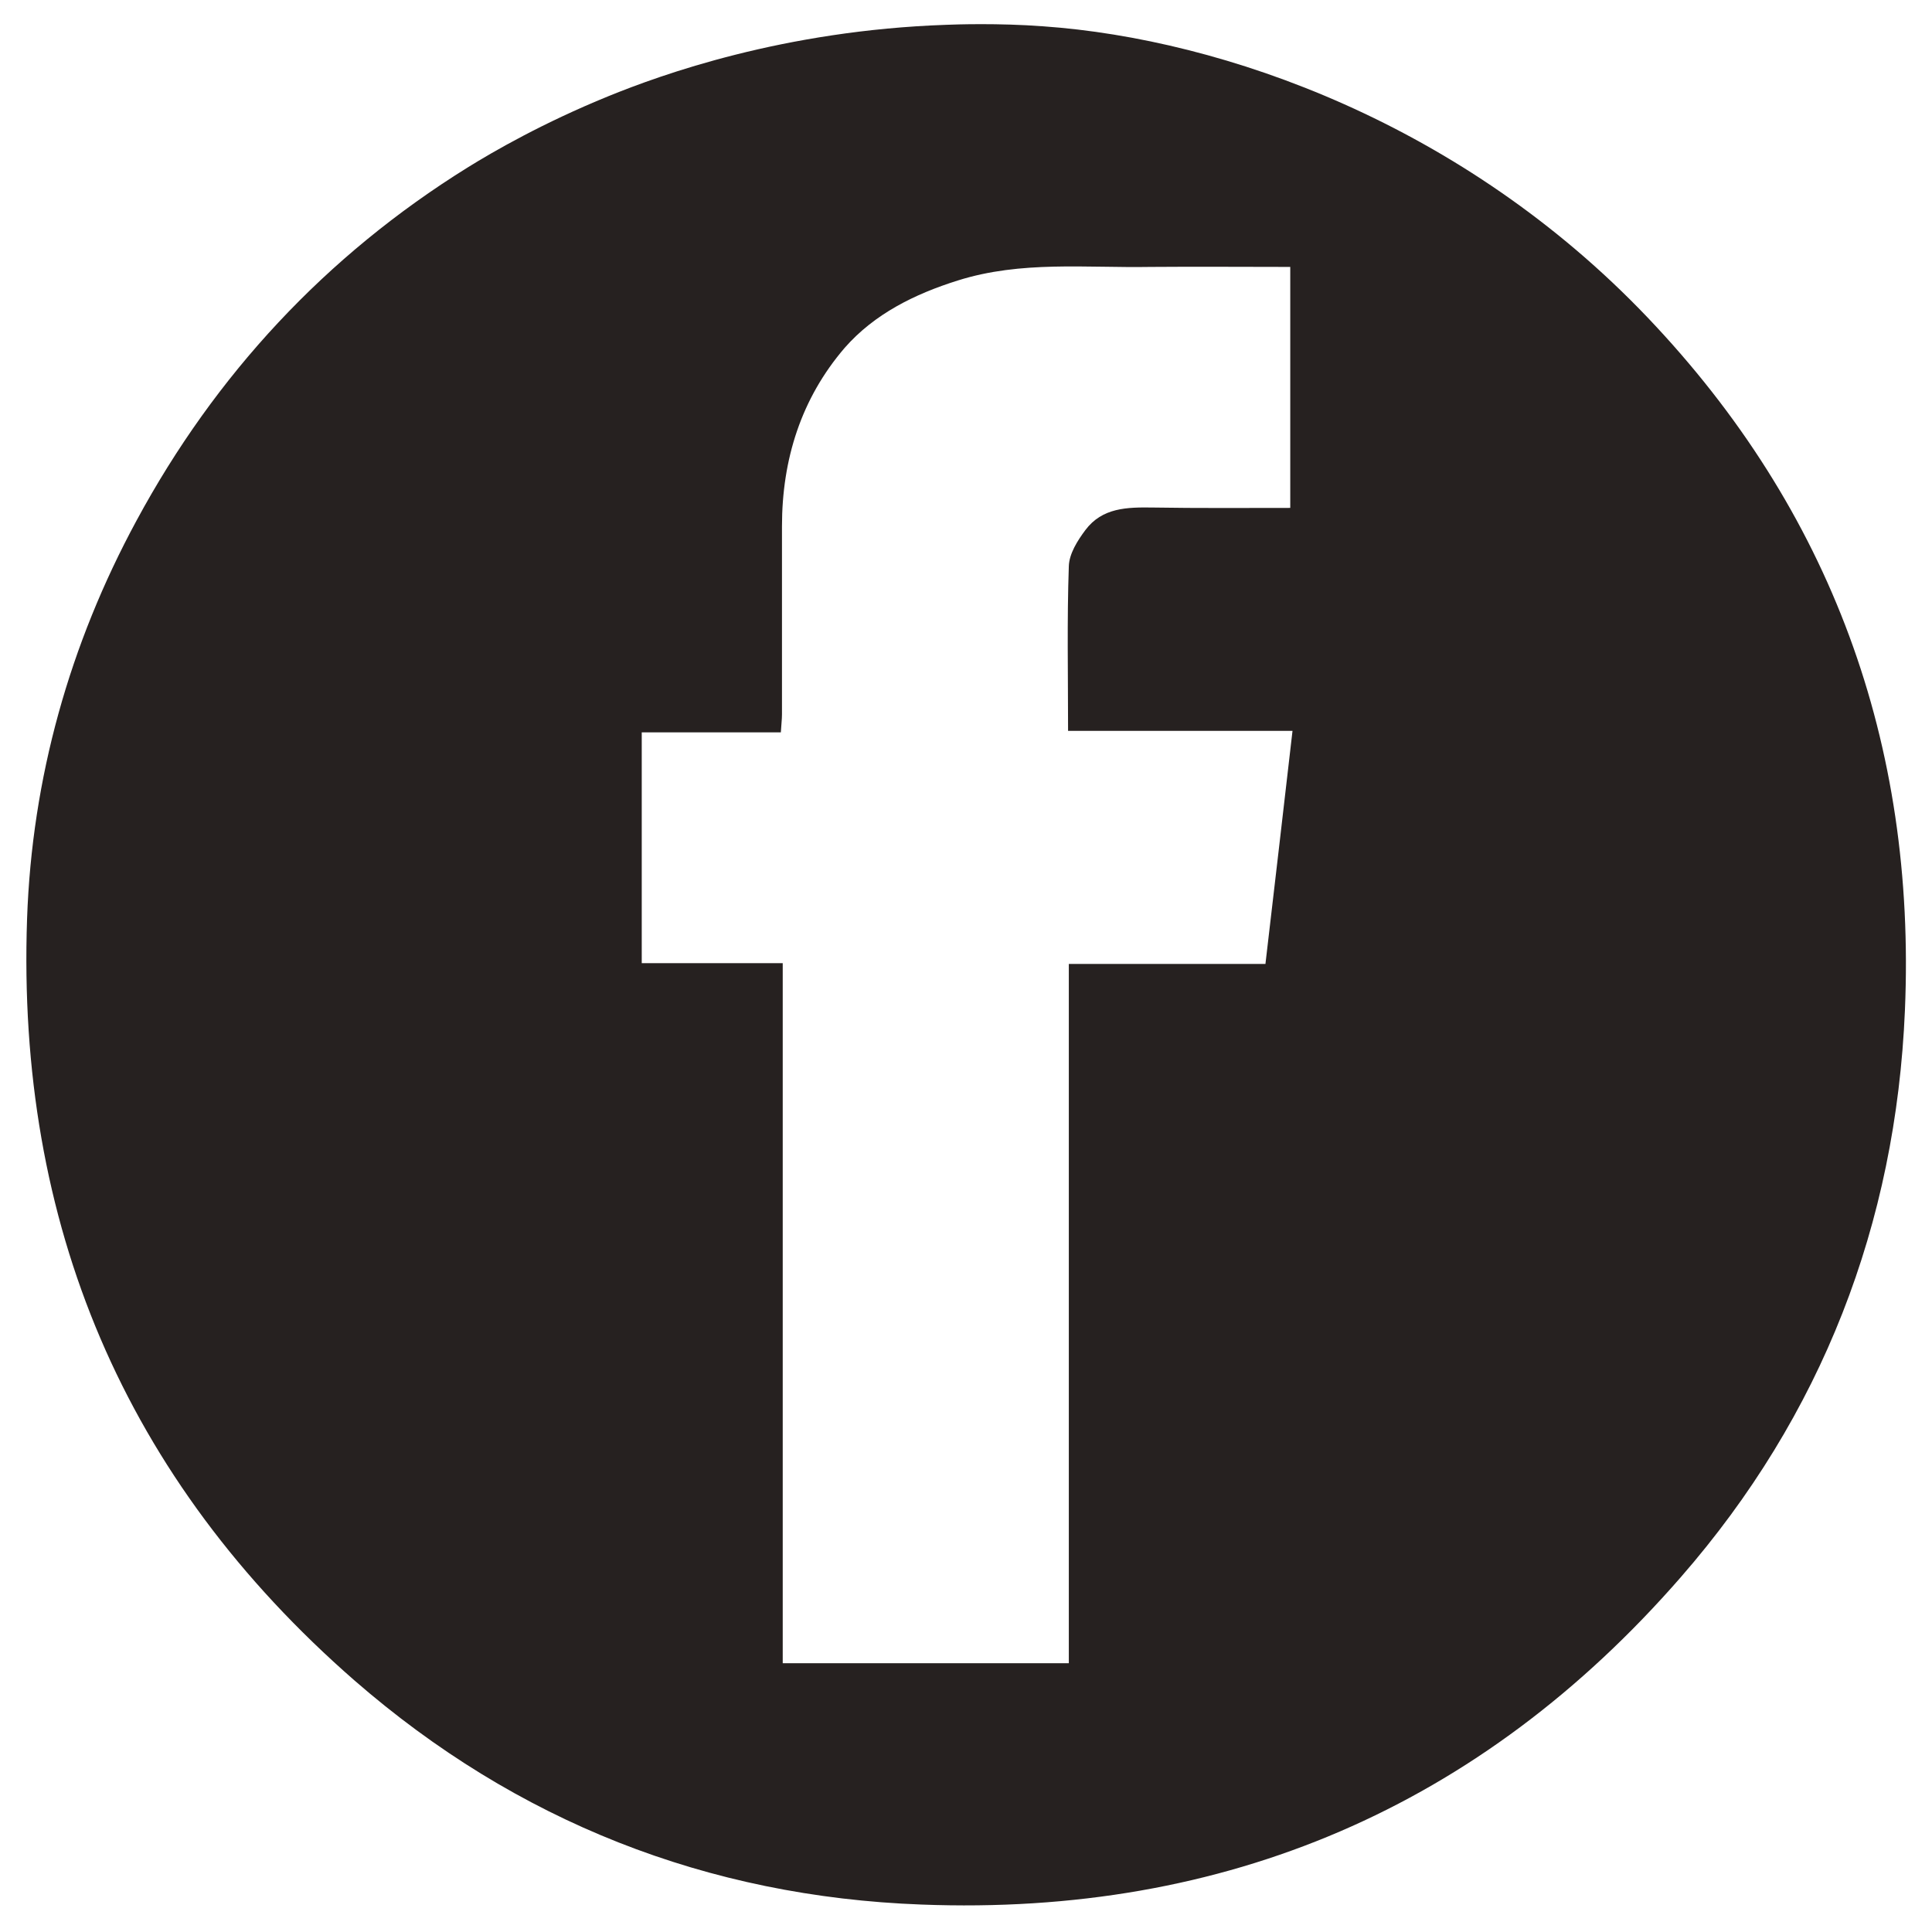
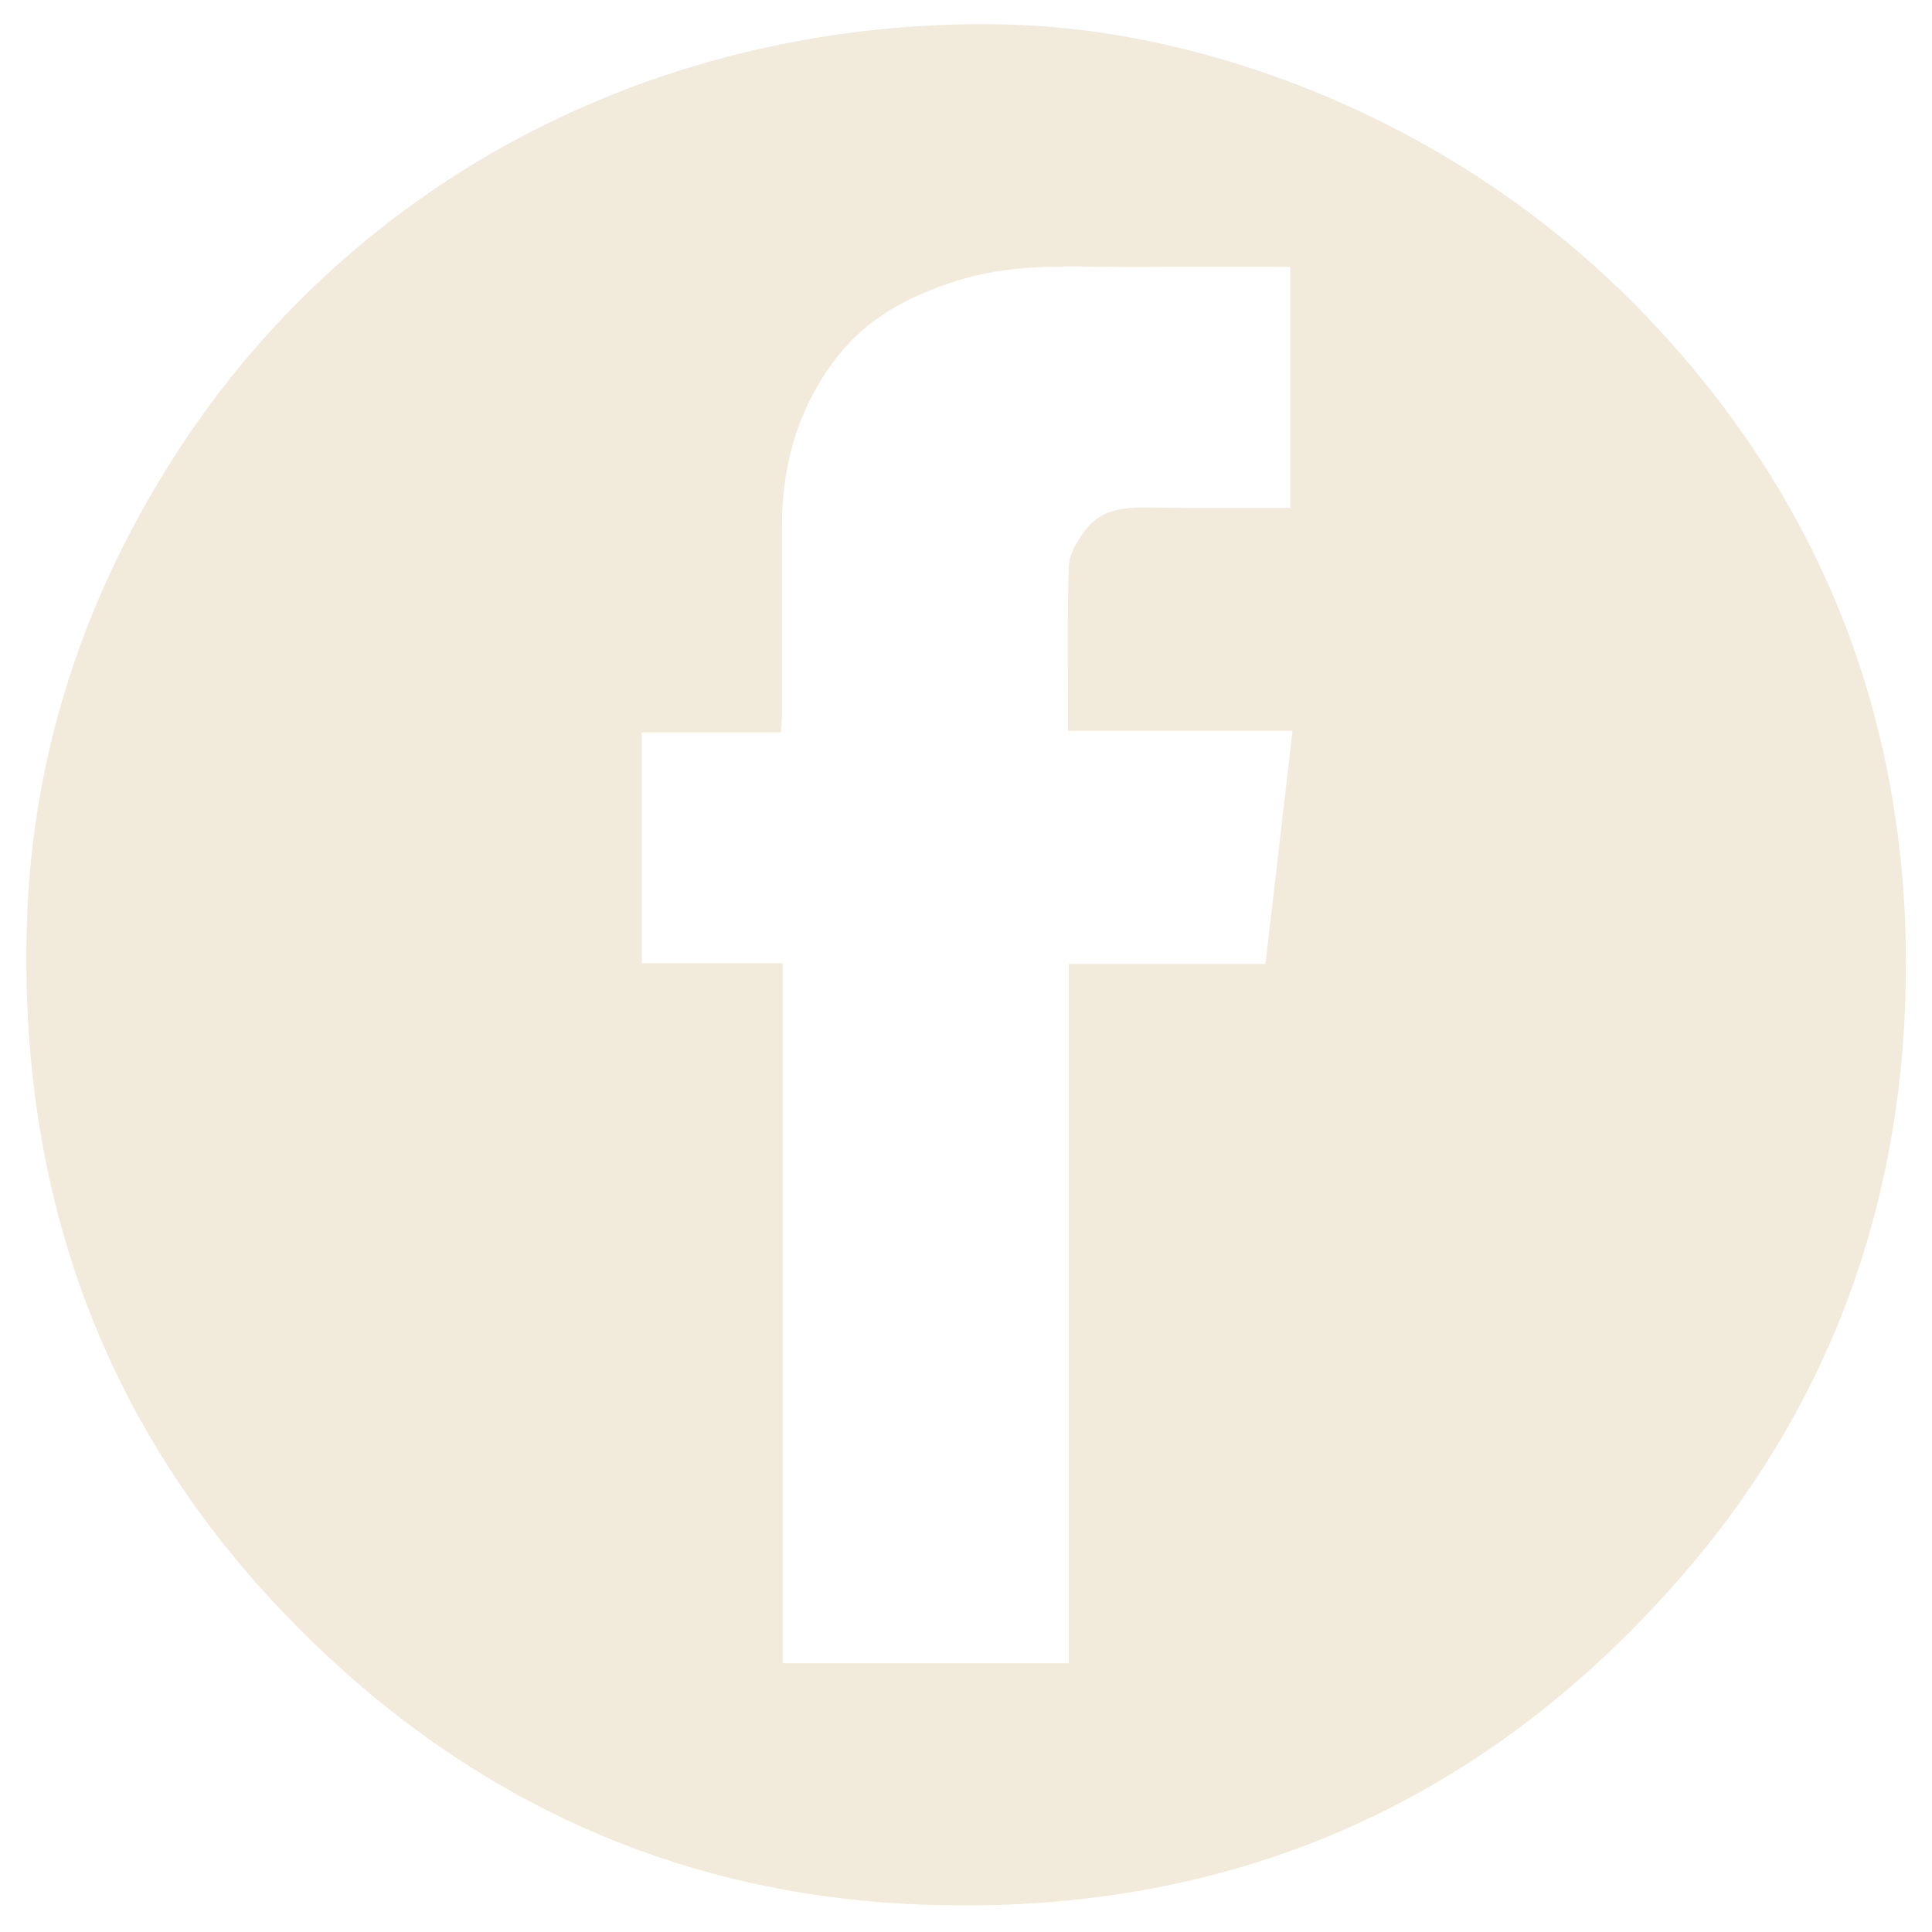
- <svg xmlns="http://www.w3.org/2000/svg" version="1.1" id="Lag_1" x="0px" y="0px" viewBox="0 0 513.8 513.9" style="enable-background:new 0 0 513.8 513.9;" xml:space="preserve">
+ <svg xmlns="http://www.w3.org/2000/svg" version="1.1" id="Lag_1" x="0px" y="0px" viewBox="0 0 513.8 513.9" style="enable-background:new 0 0 513.8 513.9;" xml:space="preserve" fill="#f2ebdc">
  <style type="text/css">
- 	.st0{fill:#262120;}
+ 	.st0{fill: #f2ebdc;}
</style>
  <g>
    <path class="st0" d="M277.5,7c48.2,3.4,111.8,26.1,160.7,77.4s71.5,113.5,68.5,184.3c-2.4,56.9-22.1,107.8-59.6,150.8   c-53.3,61.2-121.2,90.2-202,87.1c-56.9-2.1-107.7-22.1-150.8-59.6C33,393.5,4.4,325.4,7.2,244.4c1.3-37.4,11.3-73,29.1-105.9   c21-38.9,50.4-70.5,88-93.9c7.1-4.4,20.1-11.9,37.5-19c14-5.7,46.5-17.5,89.9-19C254.1,6.5,265.5,6.1,277.5,7z M336.6,256.4   c2.4-20.6,4.8-41,7.2-62c-20.4,0-39.8,0-59.7,0c0-14.9-0.3-29.4,0.2-43.8c0.1-3.3,2.3-6.8,4.4-9.6c4.5-6,11.1-6.1,18-6   c12.1,0.2,24.2,0.1,36.5,0.1c0-21.6,0-42.7,0-64.1c-12.6,0-24.9-0.1-37.2,0c-17.1,0.3-34.4-1.7-51.2,3.6   c-11.5,3.6-22.2,8.9-30.1,17.9C213.1,106,208,122.2,208,140c0,16.7,0,33.3,0,50c0,1.4-0.2,2.9-0.3,4.8c-12.6,0-24.8,0-37,0   c0,20.7,0,40.8,0,61.4c12.5,0,24.7,0,37.5,0c0,62.4,0,124.3,0,186.2c25.6,0,50.7,0,76.1,0c0-62.1,0-123.9,0-186   C301.5,256.4,318.5,256.4,336.6,256.4z" />
  </g>
</svg>
